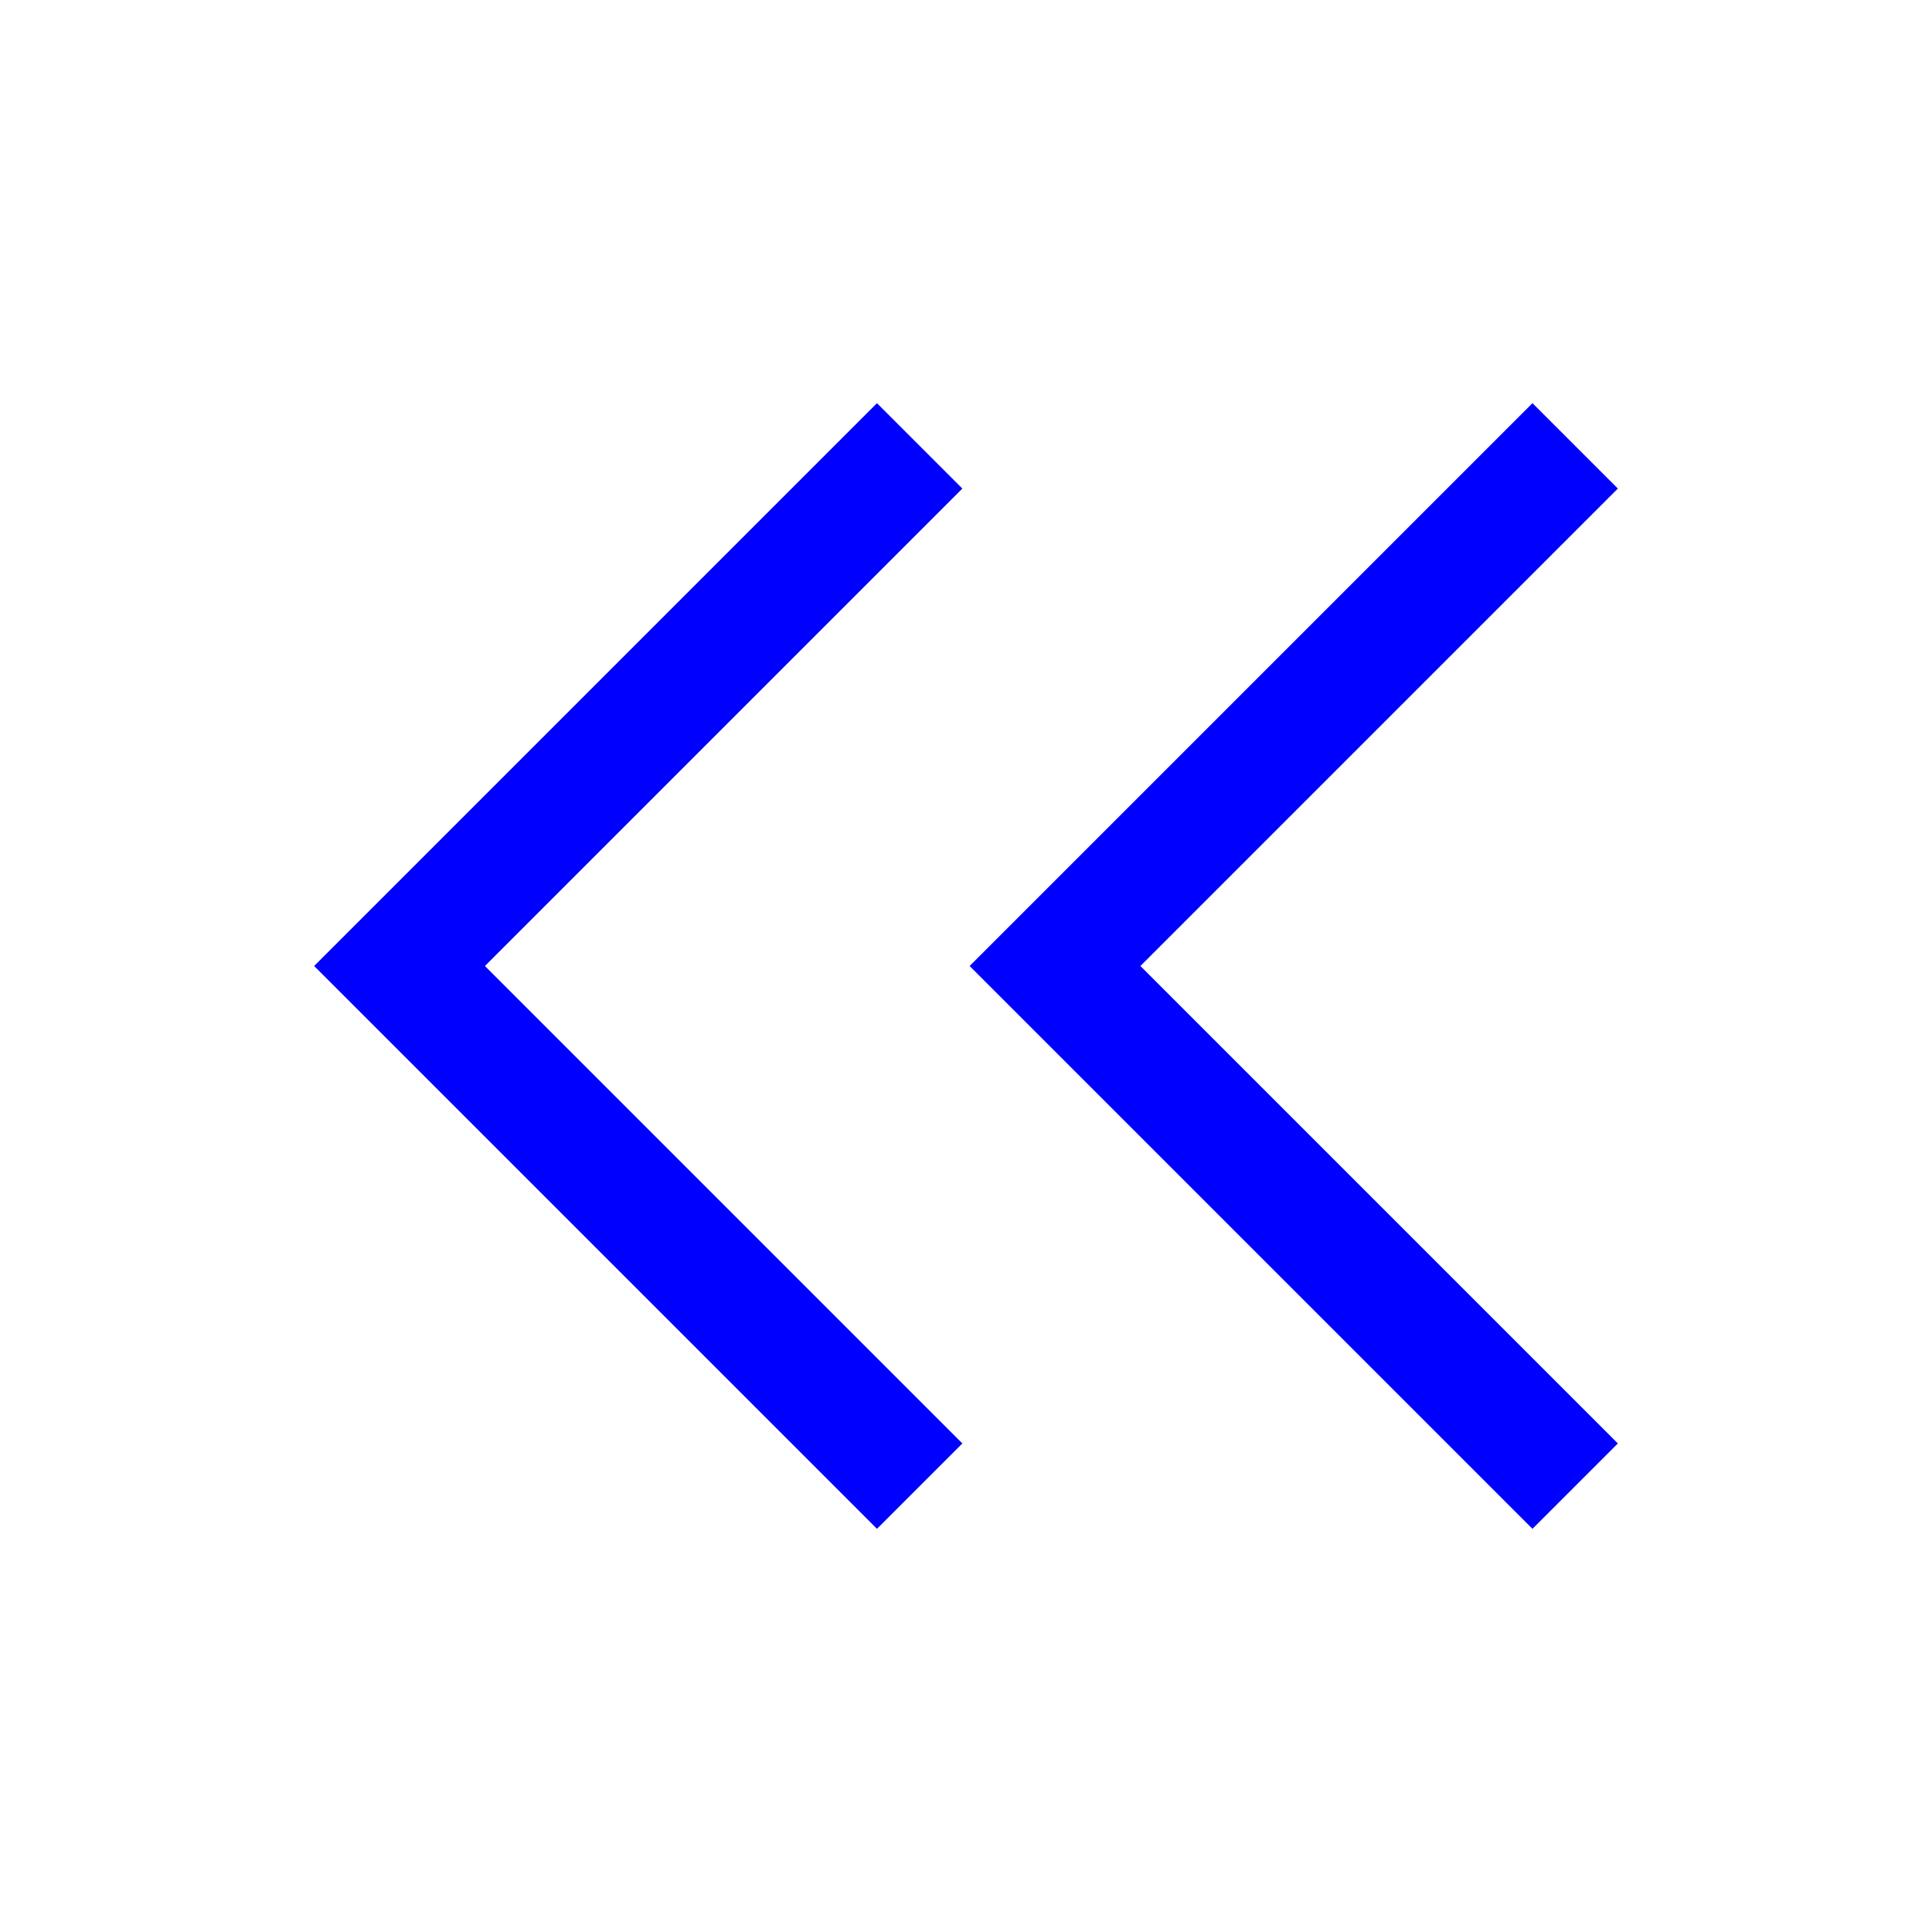
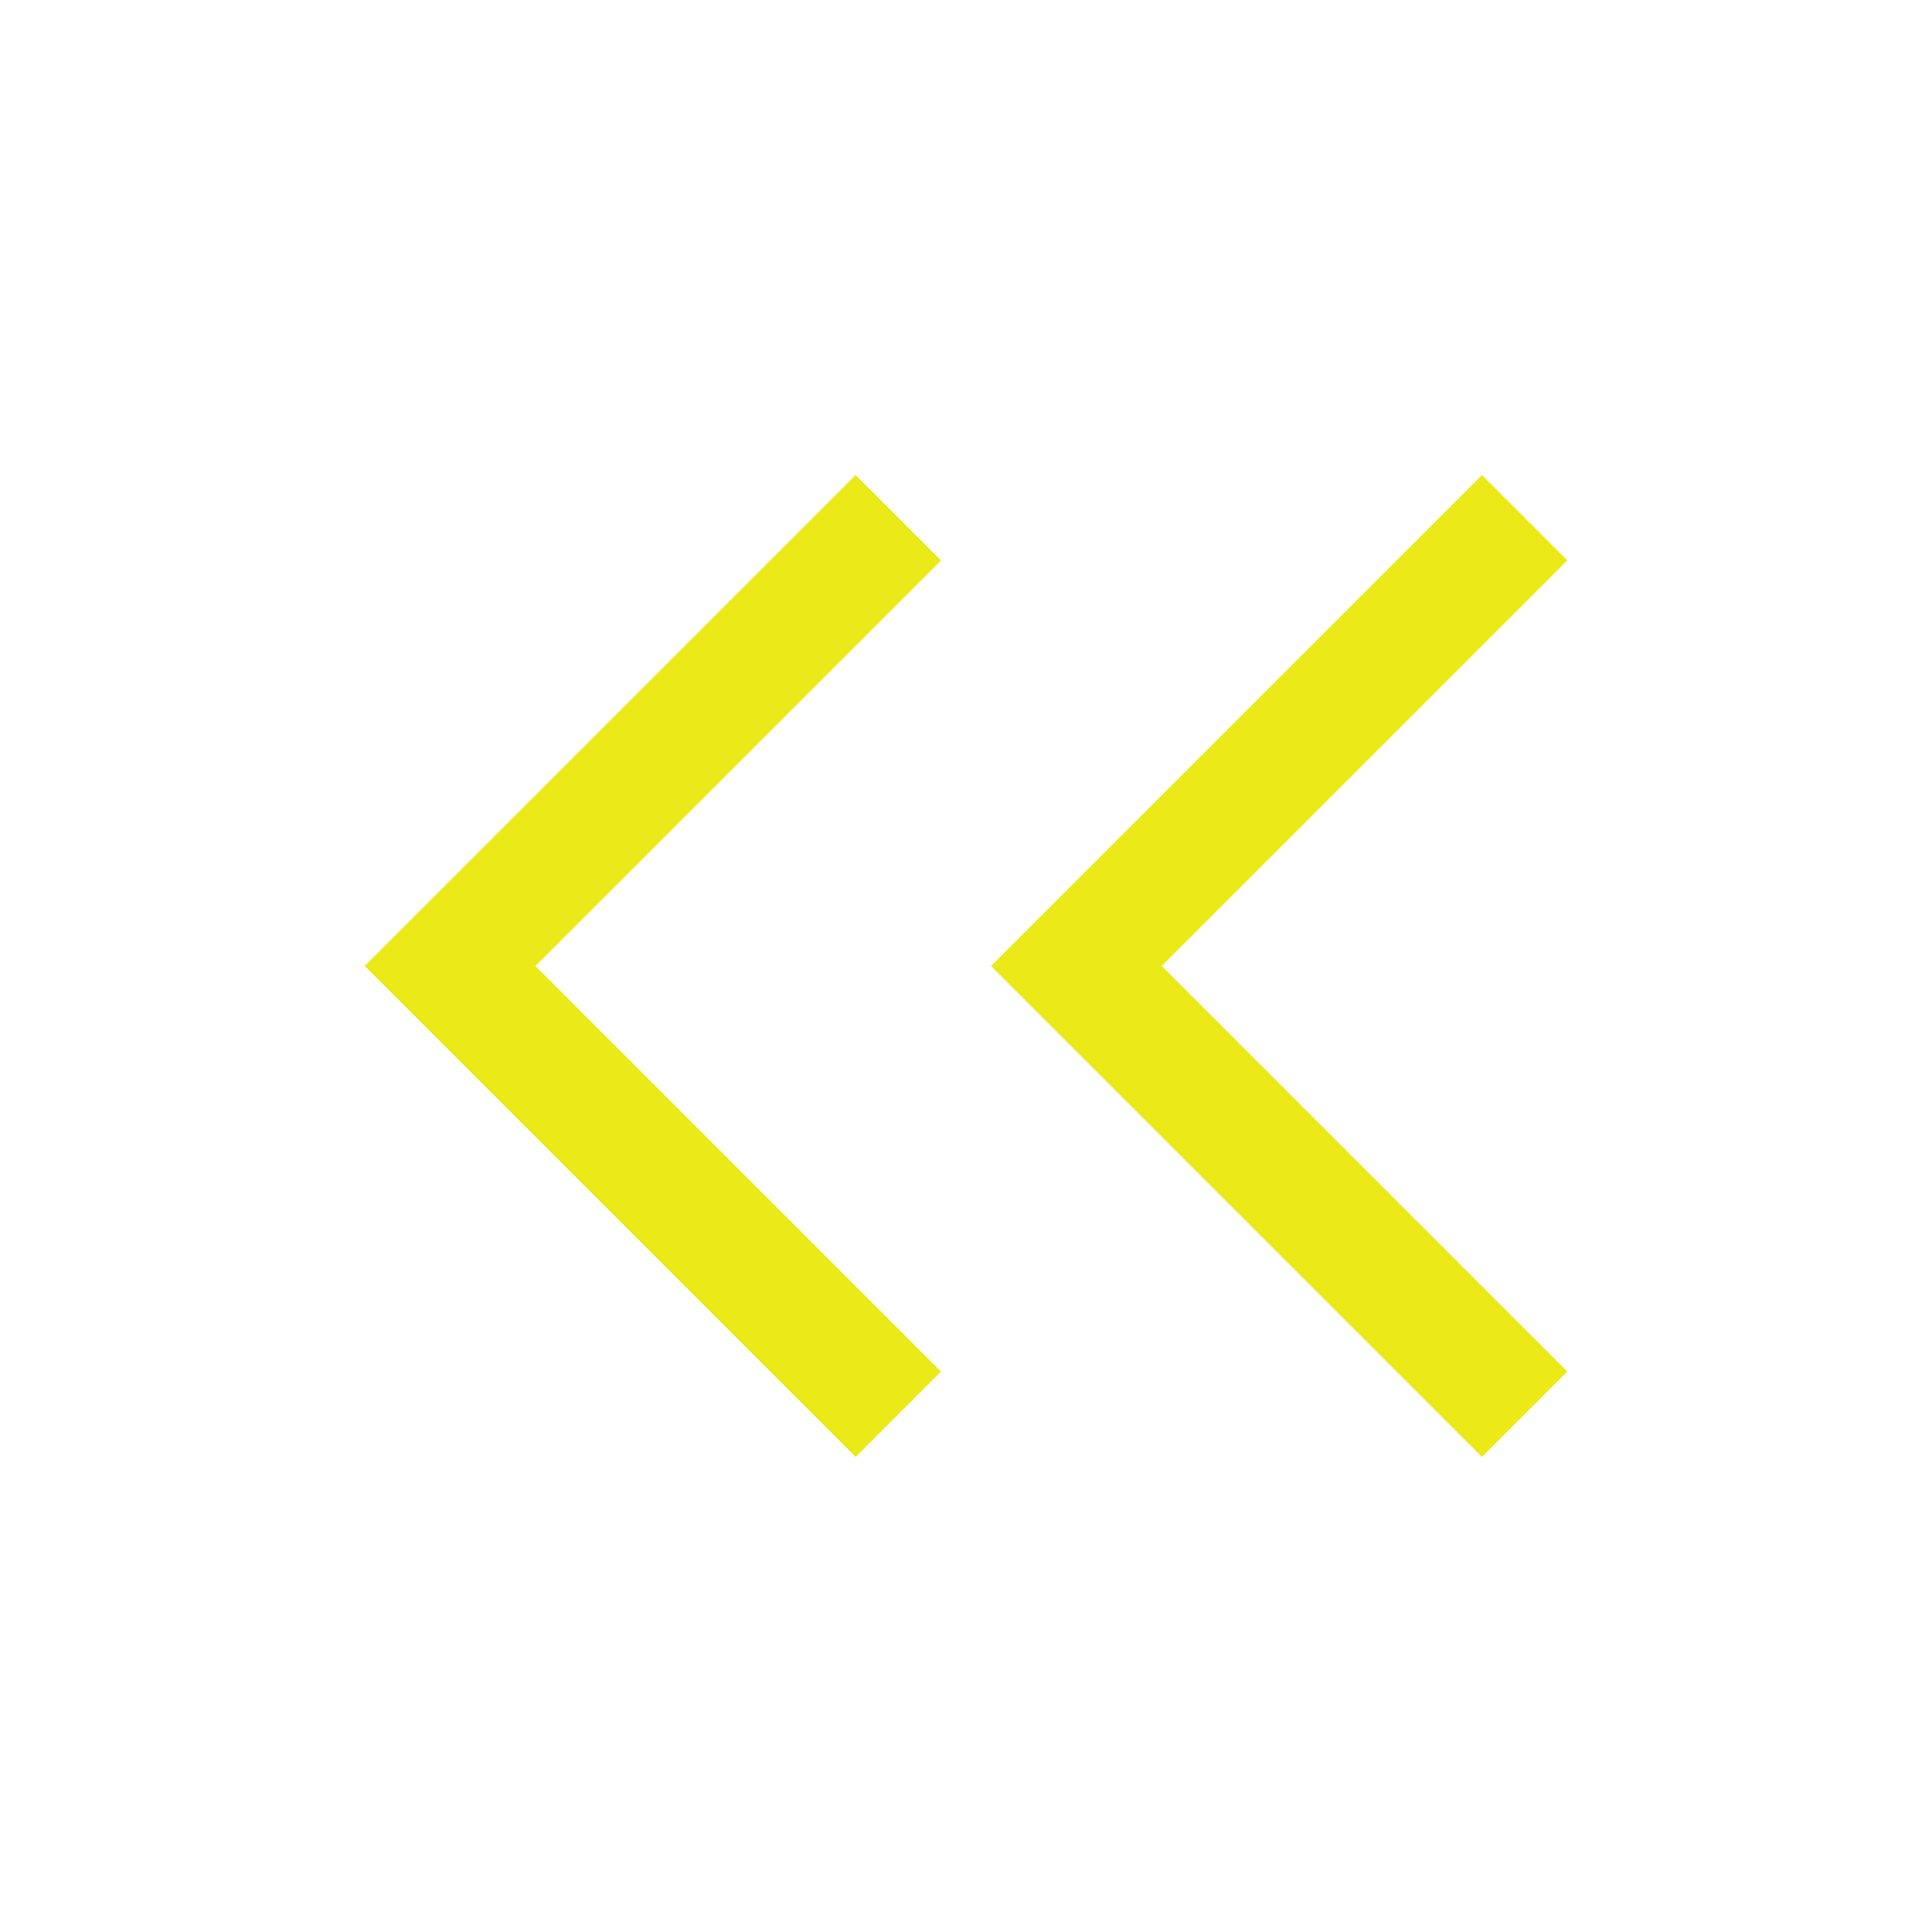
<svg xmlns="http://www.w3.org/2000/svg" id="svg4562" xml:space="preserve" enable-background="new 0 0 1024.00 1024.00" viewBox="0 0 1024.00 1024.00" height="1024" width="1024" version="1.1">
  <defs id="defs4566" />
  <g id="g5743" />
  <g transform="translate(0,-662.4746)" id="g5743-3" />
-   <path id="rect4498" d="M 464.812,213.695 C 365.377,313.13 265.941,412.565 166.506,512 265.943,611.433 365.377,710.87 464.812,810.305 L 510.068,765.051 257.016,512 510.068,258.949 Z m 347.426,0 C 712.803,313.13 613.367,412.565 513.932,512 613.369,611.433 712.803,710.87 812.238,810.305 L 857.494,765.051 604.441,512 857.494,258.949 Z" style="fill:#0000ff;fill-opacity:1;stroke:none;stroke-width:76;stroke-miterlimit:4;stroke-dasharray:none;stroke-opacity:1" />
+   <g transform="rotate(-45,513.5083,513.8814)" id="g4534">
+     <path id="rect4515" d="m 656.403,286.116 c -122.666,0 -245.333,0 -367.999,0 0,122.666 0,245.333 0,367.999 21.333,4.7e-4 42.667,9.2e-4 64,0.001 -4.6e-4,-101.334 -9.2e-4,-202.668 -0.001,-304.002 101.334,4.6e-4 202.668,9.2e-4 304.002,0.001 -4.6e-4,-21.333 -9.2e-4,-42.667 -0.001,-64 z m 234.737,234.737 c -122.667,-6.2e-4 -245.334,0.001 -368.001,-0.001 0.003,122.667 7.6e-4,245.334 0.001,368.001 21.333,1e-5 42.666,0 63.999,1e-5 0,-101.334 0,-202.667 0,-304.001 101.334,0 202.667,0 304.001,0 -10e-6,-21.333 0,-42.666 -10e-6,-63.999 z" style="opacity:0.99;fill:#ece916;fill-opacity:1;stroke:none;stroke-width:64;stroke-linecap:square;stroke-linejoin:miter;stroke-miterlimit:4;stroke-dasharray:none;stroke-dashoffset:0;stroke-opacity:1;paint-order:markers fill stroke" />
+   </g>
+   <g transform="rotate(-45,679.4923,113.1605)" id="g4534-6" />
</svg>
